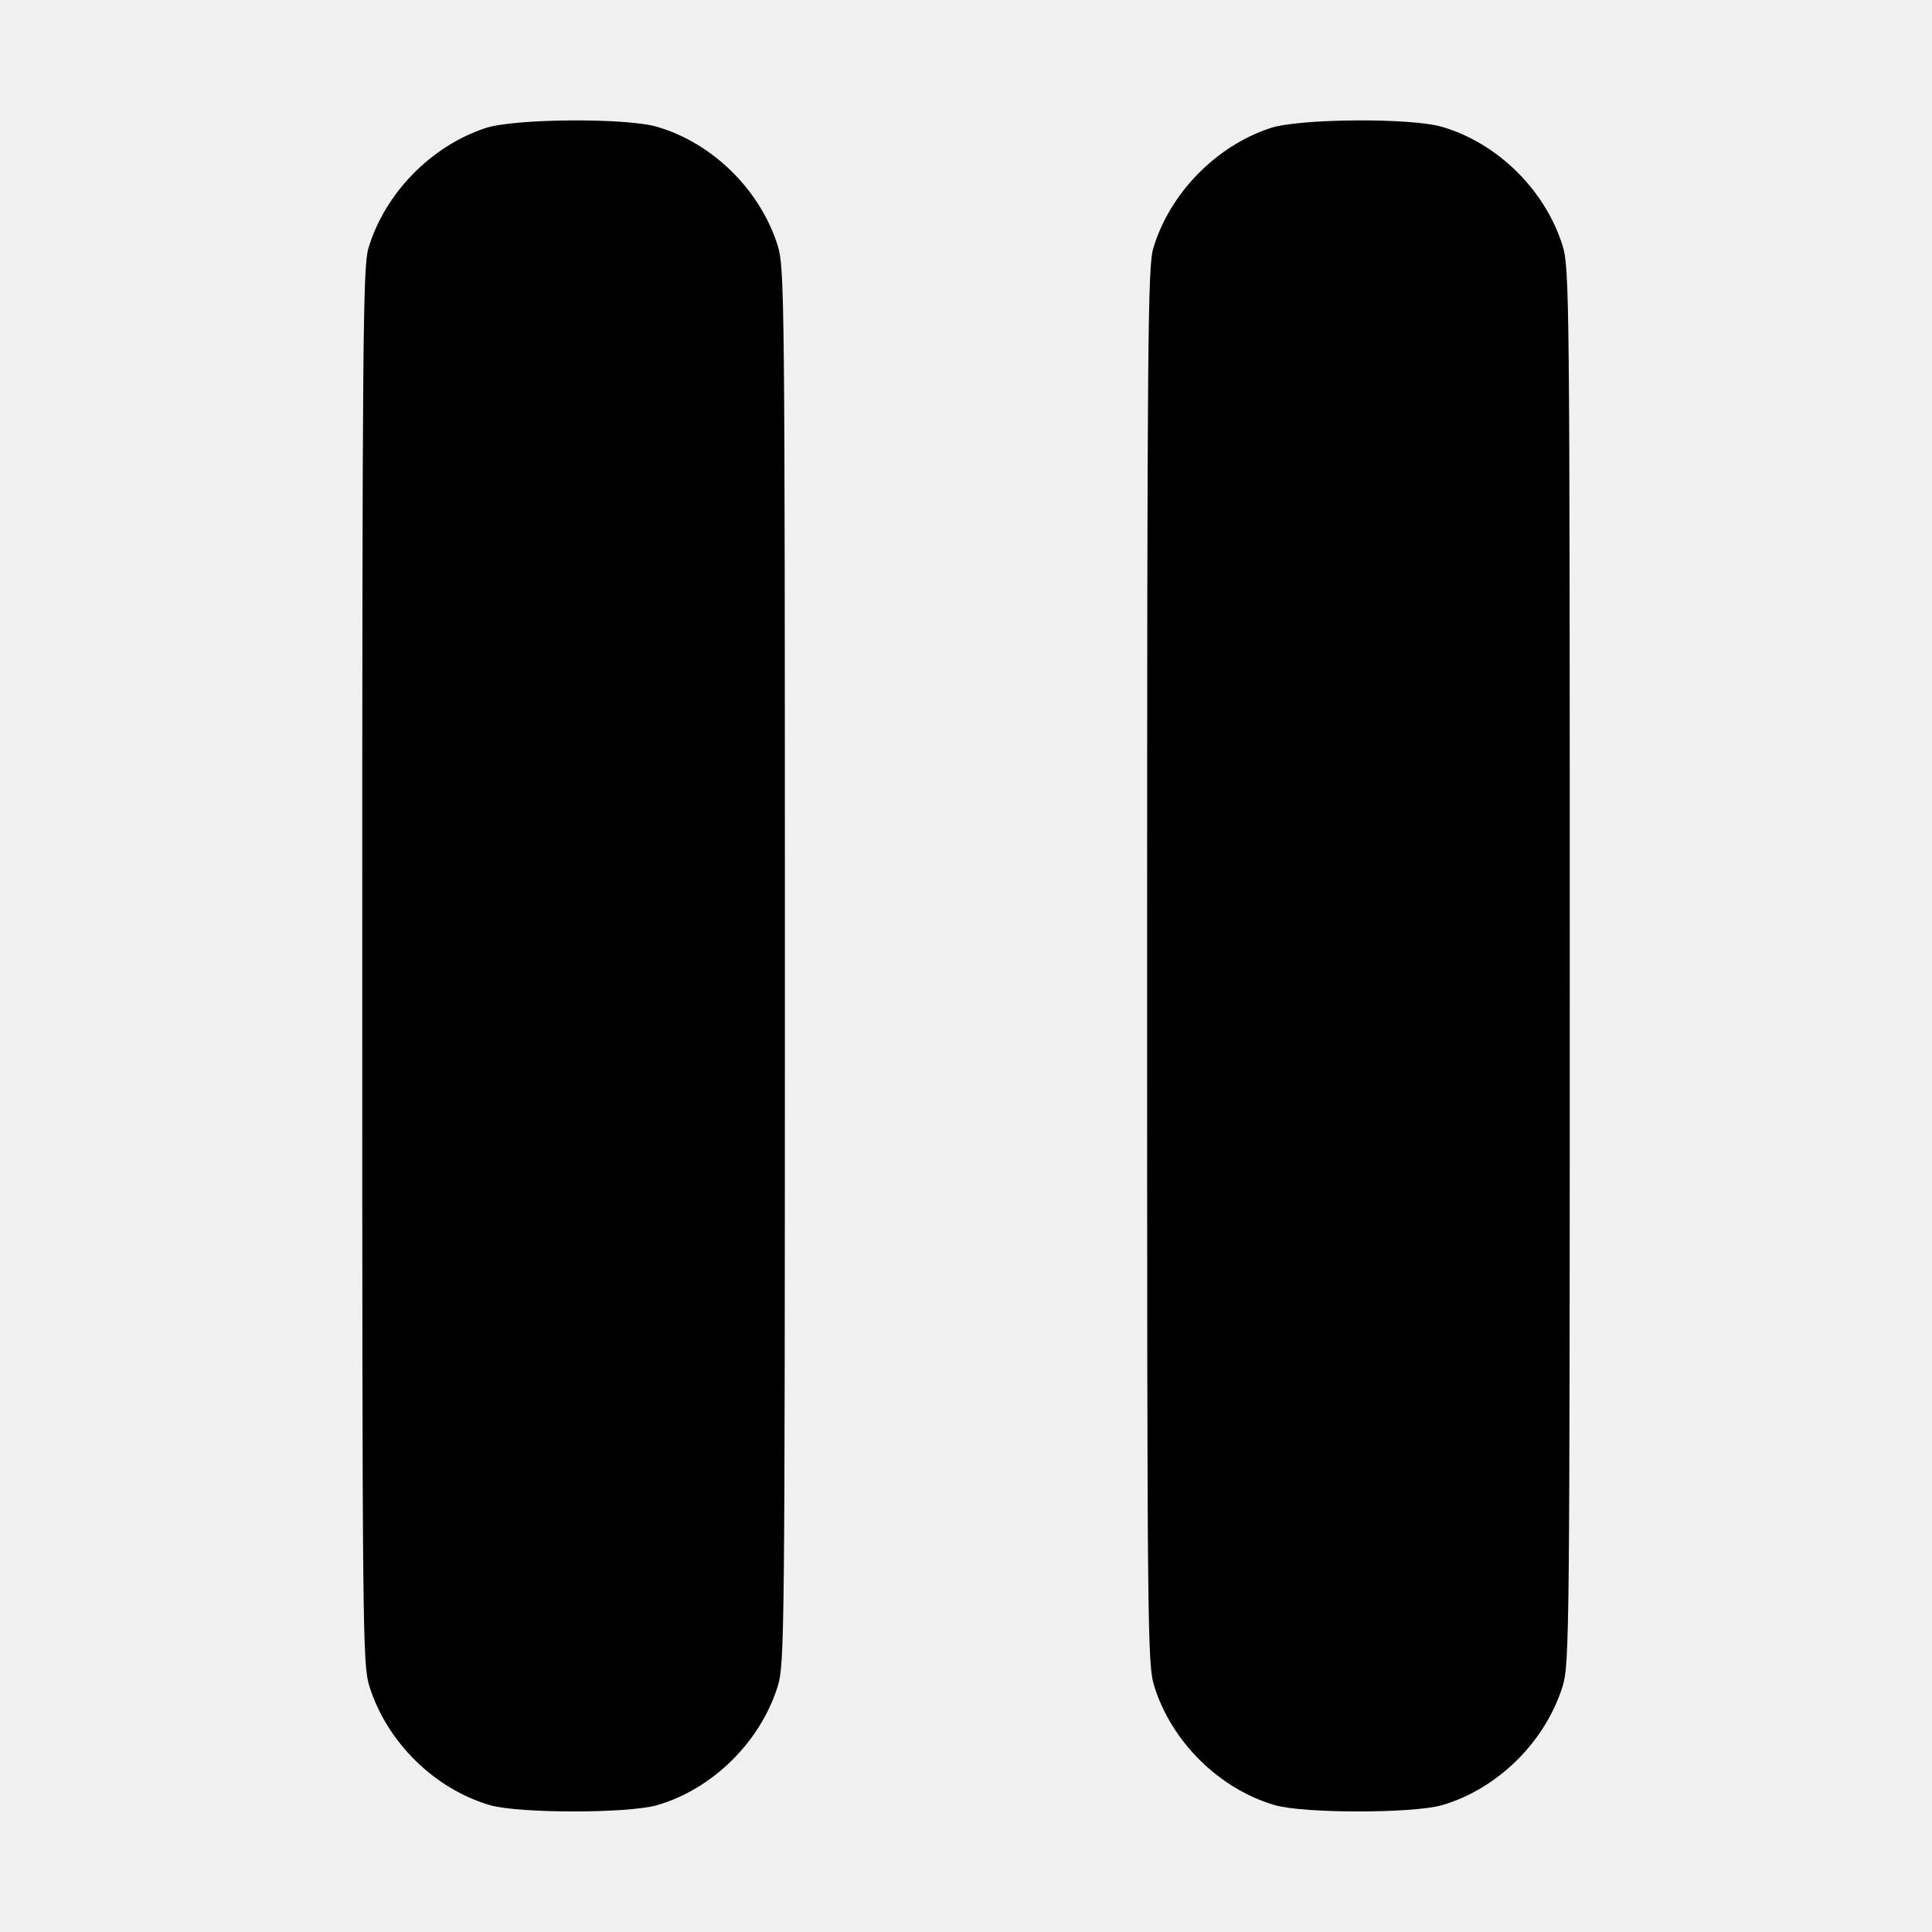
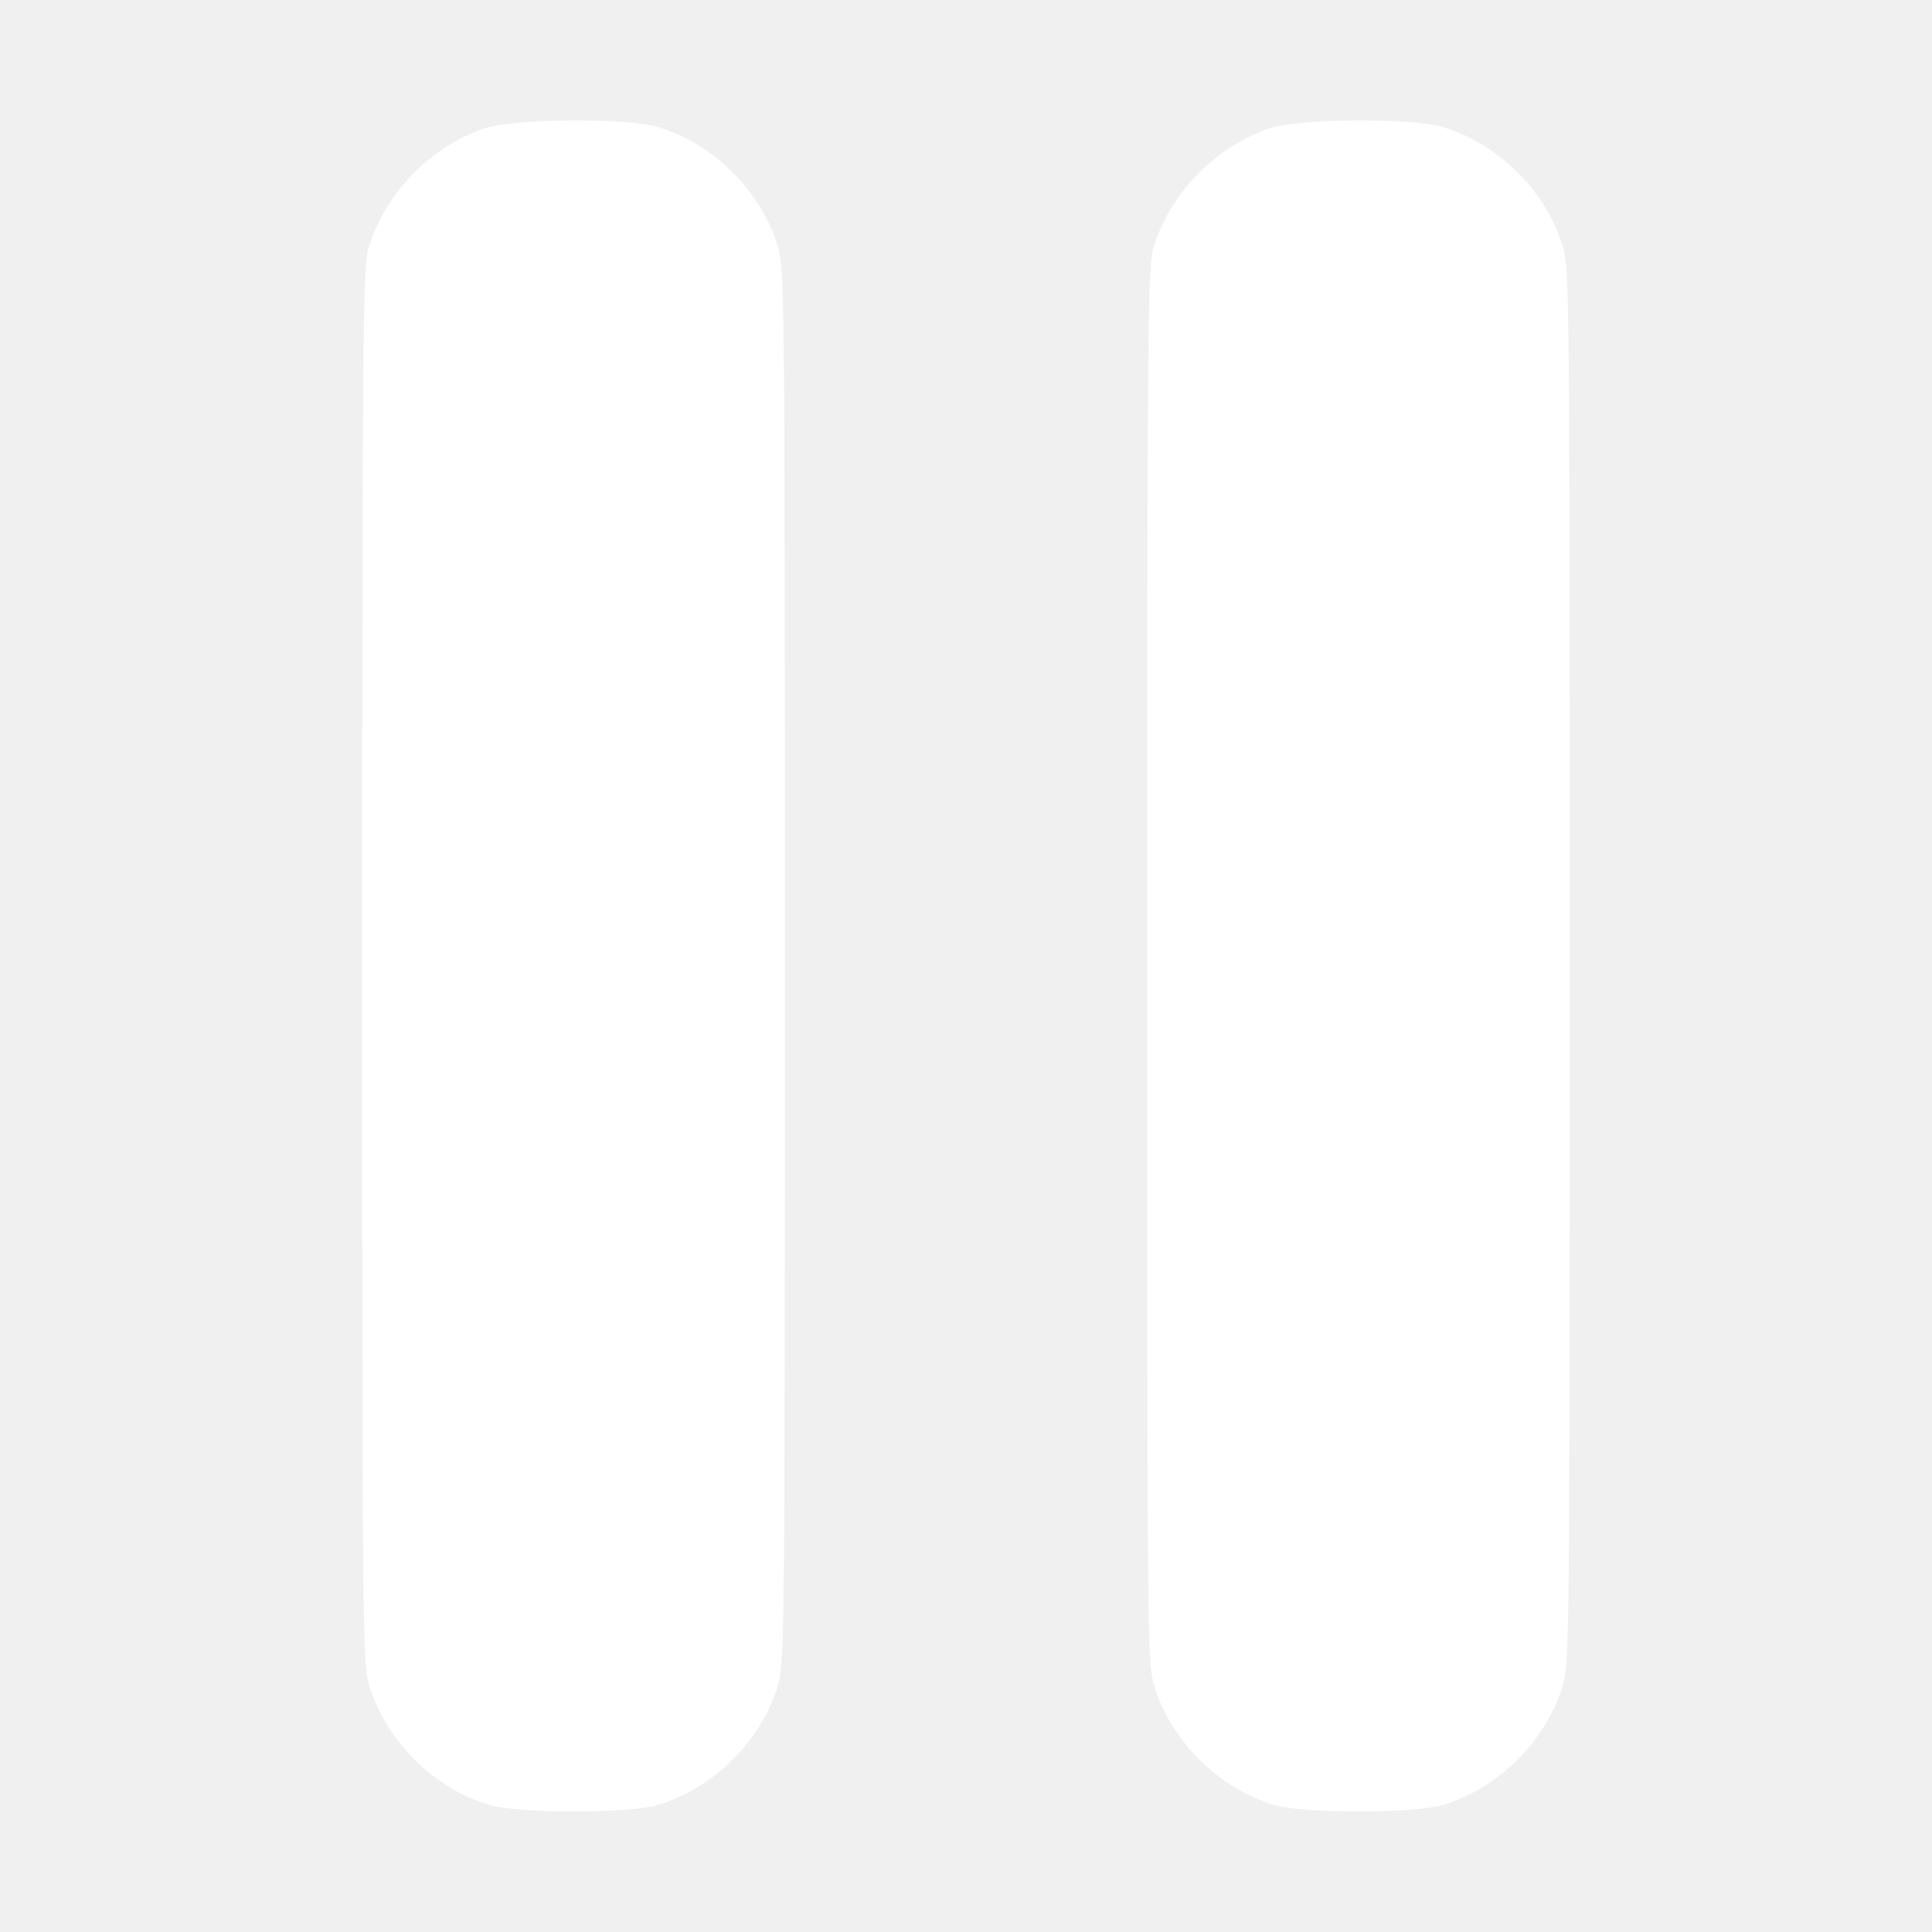
- <svg xmlns="http://www.w3.org/2000/svg" version="1.0" width="512pt" height="512pt" viewBox="0 0 512 512" preserveAspectRatio="xMidYMid meet">
-   <g transform="translate(0,512) scale(0.1,-0.1)" fill="#000000" stroke="none">
-     <path d="M1288 4781 c-145 -47 -269 -174 -312 -320 -14 -49 -16 -245 -16 -1902 0 -1785 1 -1849 19 -1908 46 -147 172 -272 320 -315 77 -22 365 -22 442 0 148 43 274 168 320 315 18 59 19 123 19 1909 0 1786 -1 1850 -19 1909 -46 147 -172 272 -320 315 -82 24 -375 22 -453 -3z" />
-     <path d="M3368 4781 c-145 -47 -269 -174 -312 -320 -14 -49 -16 -245 -16 -1902 0 -1785 1 -1849 19 -1908 46 -147 172 -272 320 -315 77 -22 365 -22 442 0 148 43 274 168 320 315 18 59 19 123 19 1909 0 1786 -1 1850 -19 1909 -46 147 -172 272 -320 315 -82 24 -375 22 -453 -3z" />
+ <svg xmlns="http://www.w3.org/2000/svg" id="SvgjsSvg1011" width="288" height="288" version="1.1">
+   <defs id="SvgjsDefs1012" />
+   <g id="SvgjsG1013">
+     <svg version="1.0" viewBox="0 0 512 512" width="288" height="288">
+       <g transform="matrix(.1 0 0 -.1 0 512)" fill="#ffffff" class="color000 svgShape">
+         <path d="M1288 4781c-145-47-269-174-312-320-14-49-16-245-16-1902 0-1785 1-1849 19-1908 46-147 172-272 320-315 77-22 365-22 442 0 148 43 274 168 320 315 18 59 19 123 19 1909 0 1786-1 1850-19 1909-46 147-172 272-320 315-82 24-375 22-453-3zM3368 4781c-145-47-269-174-312-320-14-49-16-245-16-1902 0-1785 1-1849 19-1908 46-147 172-272 320-315 77-22 365-22 442 0 148 43 274 168 320 315 18 59 19 123 19 1909 0 1786-1 1850-19 1909-46 147-172 272-320 315-82 24-375 22-453-3z" fill="#ffffff" class="color000 svgShape" />
+       </g>
+     </svg>
  </g>
</svg>
